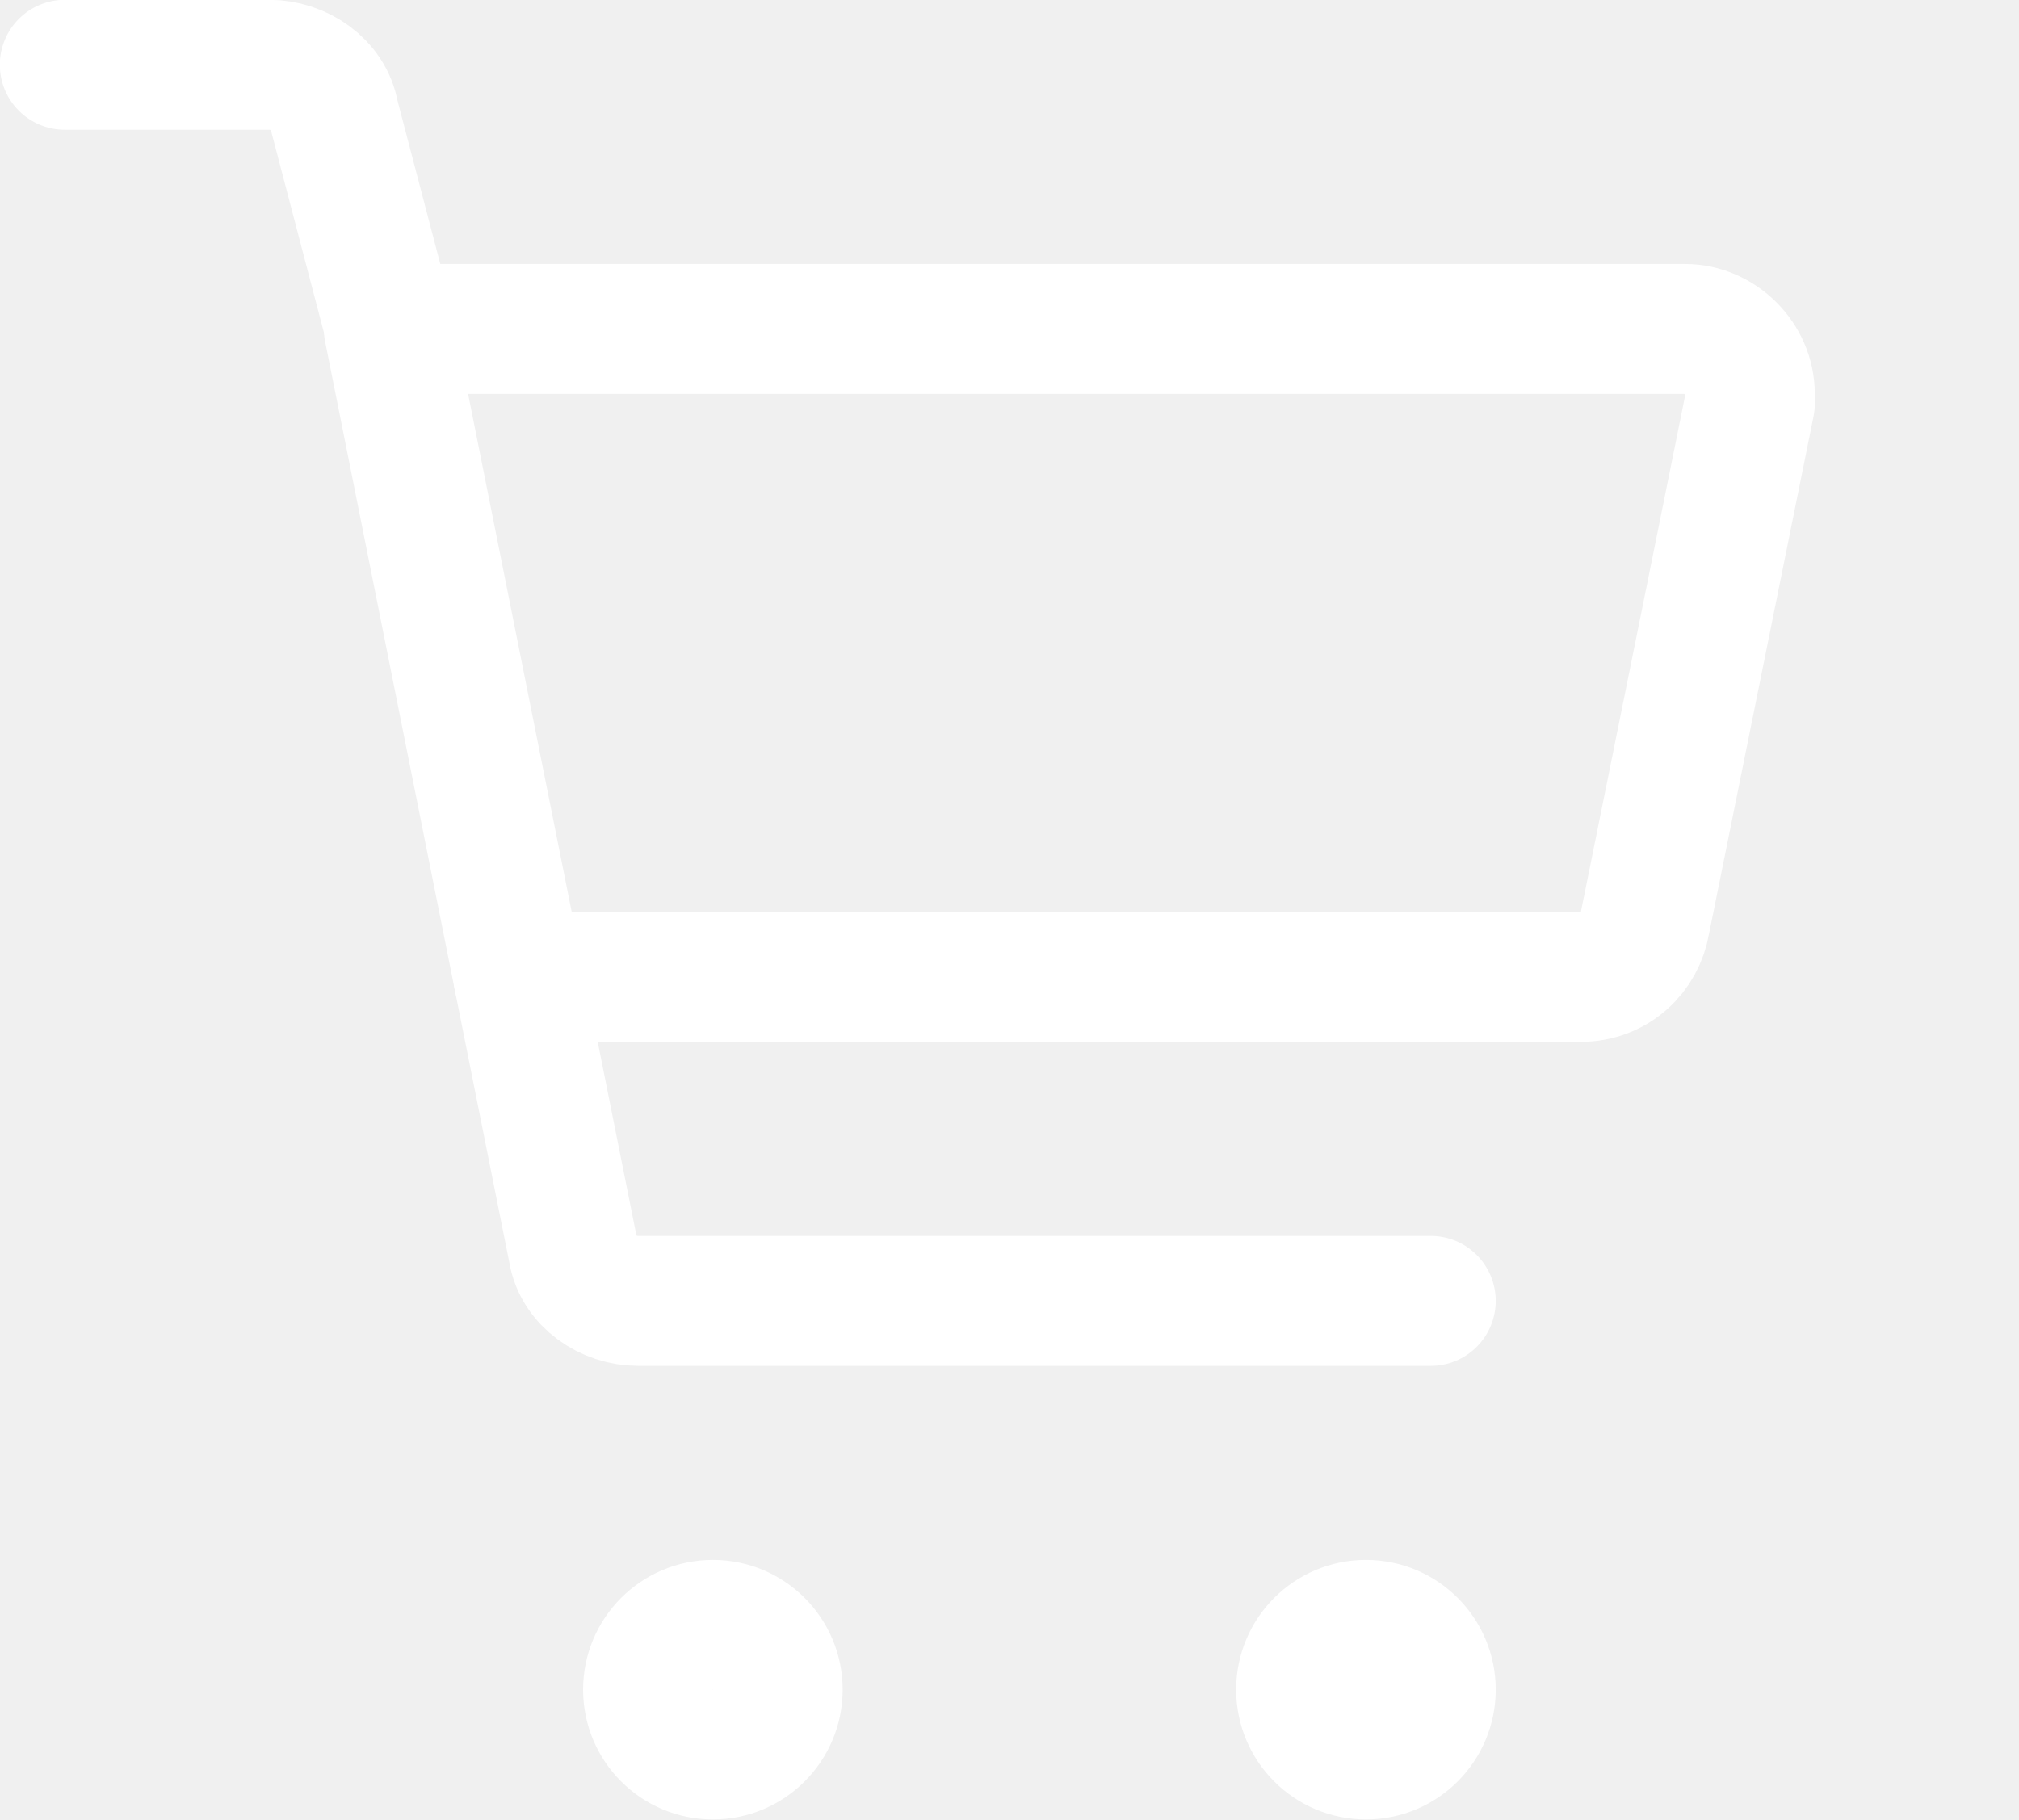
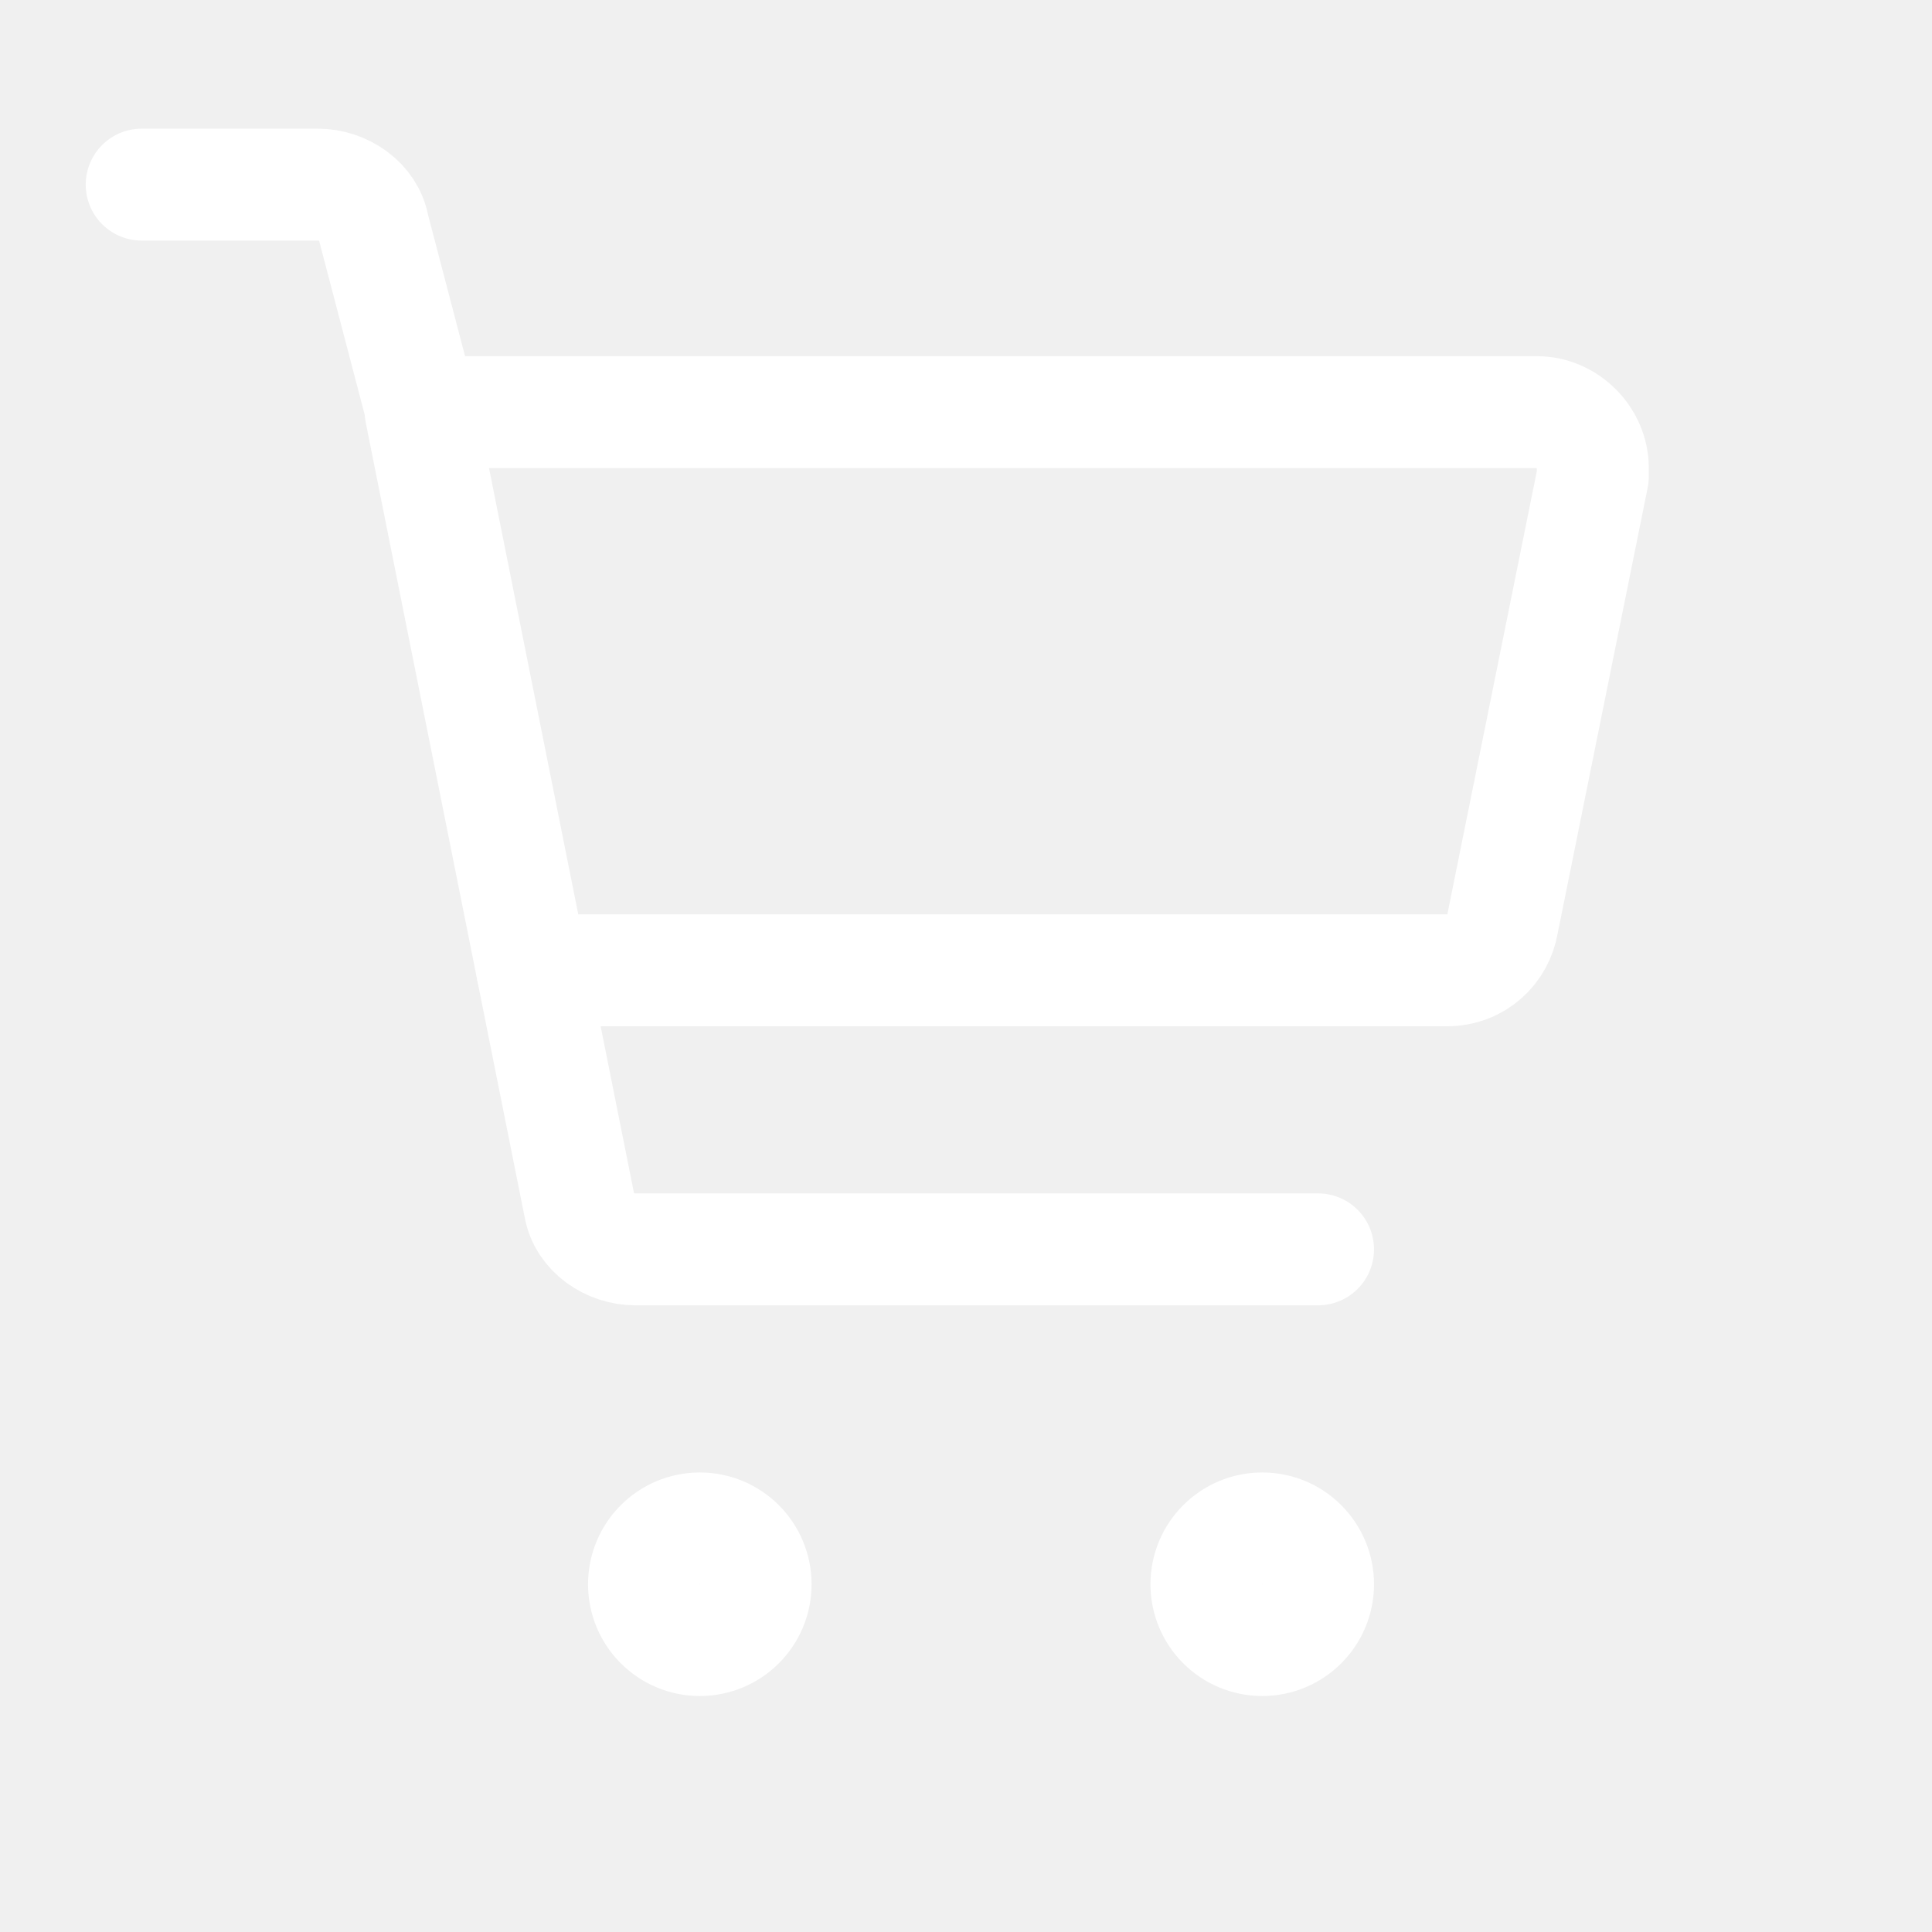
- <svg xmlns="http://www.w3.org/2000/svg" version="1.1" id="caddie" x="0px" y="0px" viewBox="0 0 40.5 36.5" style="enable-background:new 0 0 40.5 36.5;" xml:space="preserve">
+ <svg xmlns="http://www.w3.org/2000/svg" version="1.1" id="caddie" x="0px" y="0px" viewBox="-2 -3 45 45" style="enable-background:new 0 0 40.5 36.5;" xml:space="preserve">
  <style type="text/css">
	.st0{fill:none;stroke:#FFFFFF;stroke-width:2.607;stroke-linecap:round;stroke-linejoin:round;stroke-miterlimit:13.714;}
	.st1{fill:#FF0000;}#pastille{opacity:0;}
	.anim{
		animation-name:caddie;
		animation-duration:1s;
	}
	@keyframes caddie {
		25%{
			transform:rotate(-10deg);
		}
		50%{
			transform:rotate(10deg);

		}
		75%{
			transform:rotate(-10deg);

		}
		100%{
			transform:rotate(0deg);
		}
		}
	
</style>
  <g id="cart">
    <path class="st0" d="M33,18.5l2.1-10.4c0-0.1,0-0.2,0-0.2c0-0.7-0.6-1.3-1.3-1.3H7.8l2.6,13h21.3C32.4,19.6,32.9,19.1,33,18.5z" />
    <path class="st0" d="M1.3,1.3h4.1c0.6,0,1.2,0.4,1.3,1l1.1,4.2" />
    <path class="st0" d="M28.7,26.1H12.8c-0.6,0-1.2-0.4-1.3-1l-1.1-5.5" />
    <circle class="st0" cx="27.4" cy="33.9" r="1.3" />
    <circle class="st0" cx="14.3" cy="33.9" r="1.3" />
  </g>
  <circle id="pastille" class="st1" cx="35.3" cy="5.6" r="5.2" />
</svg>
